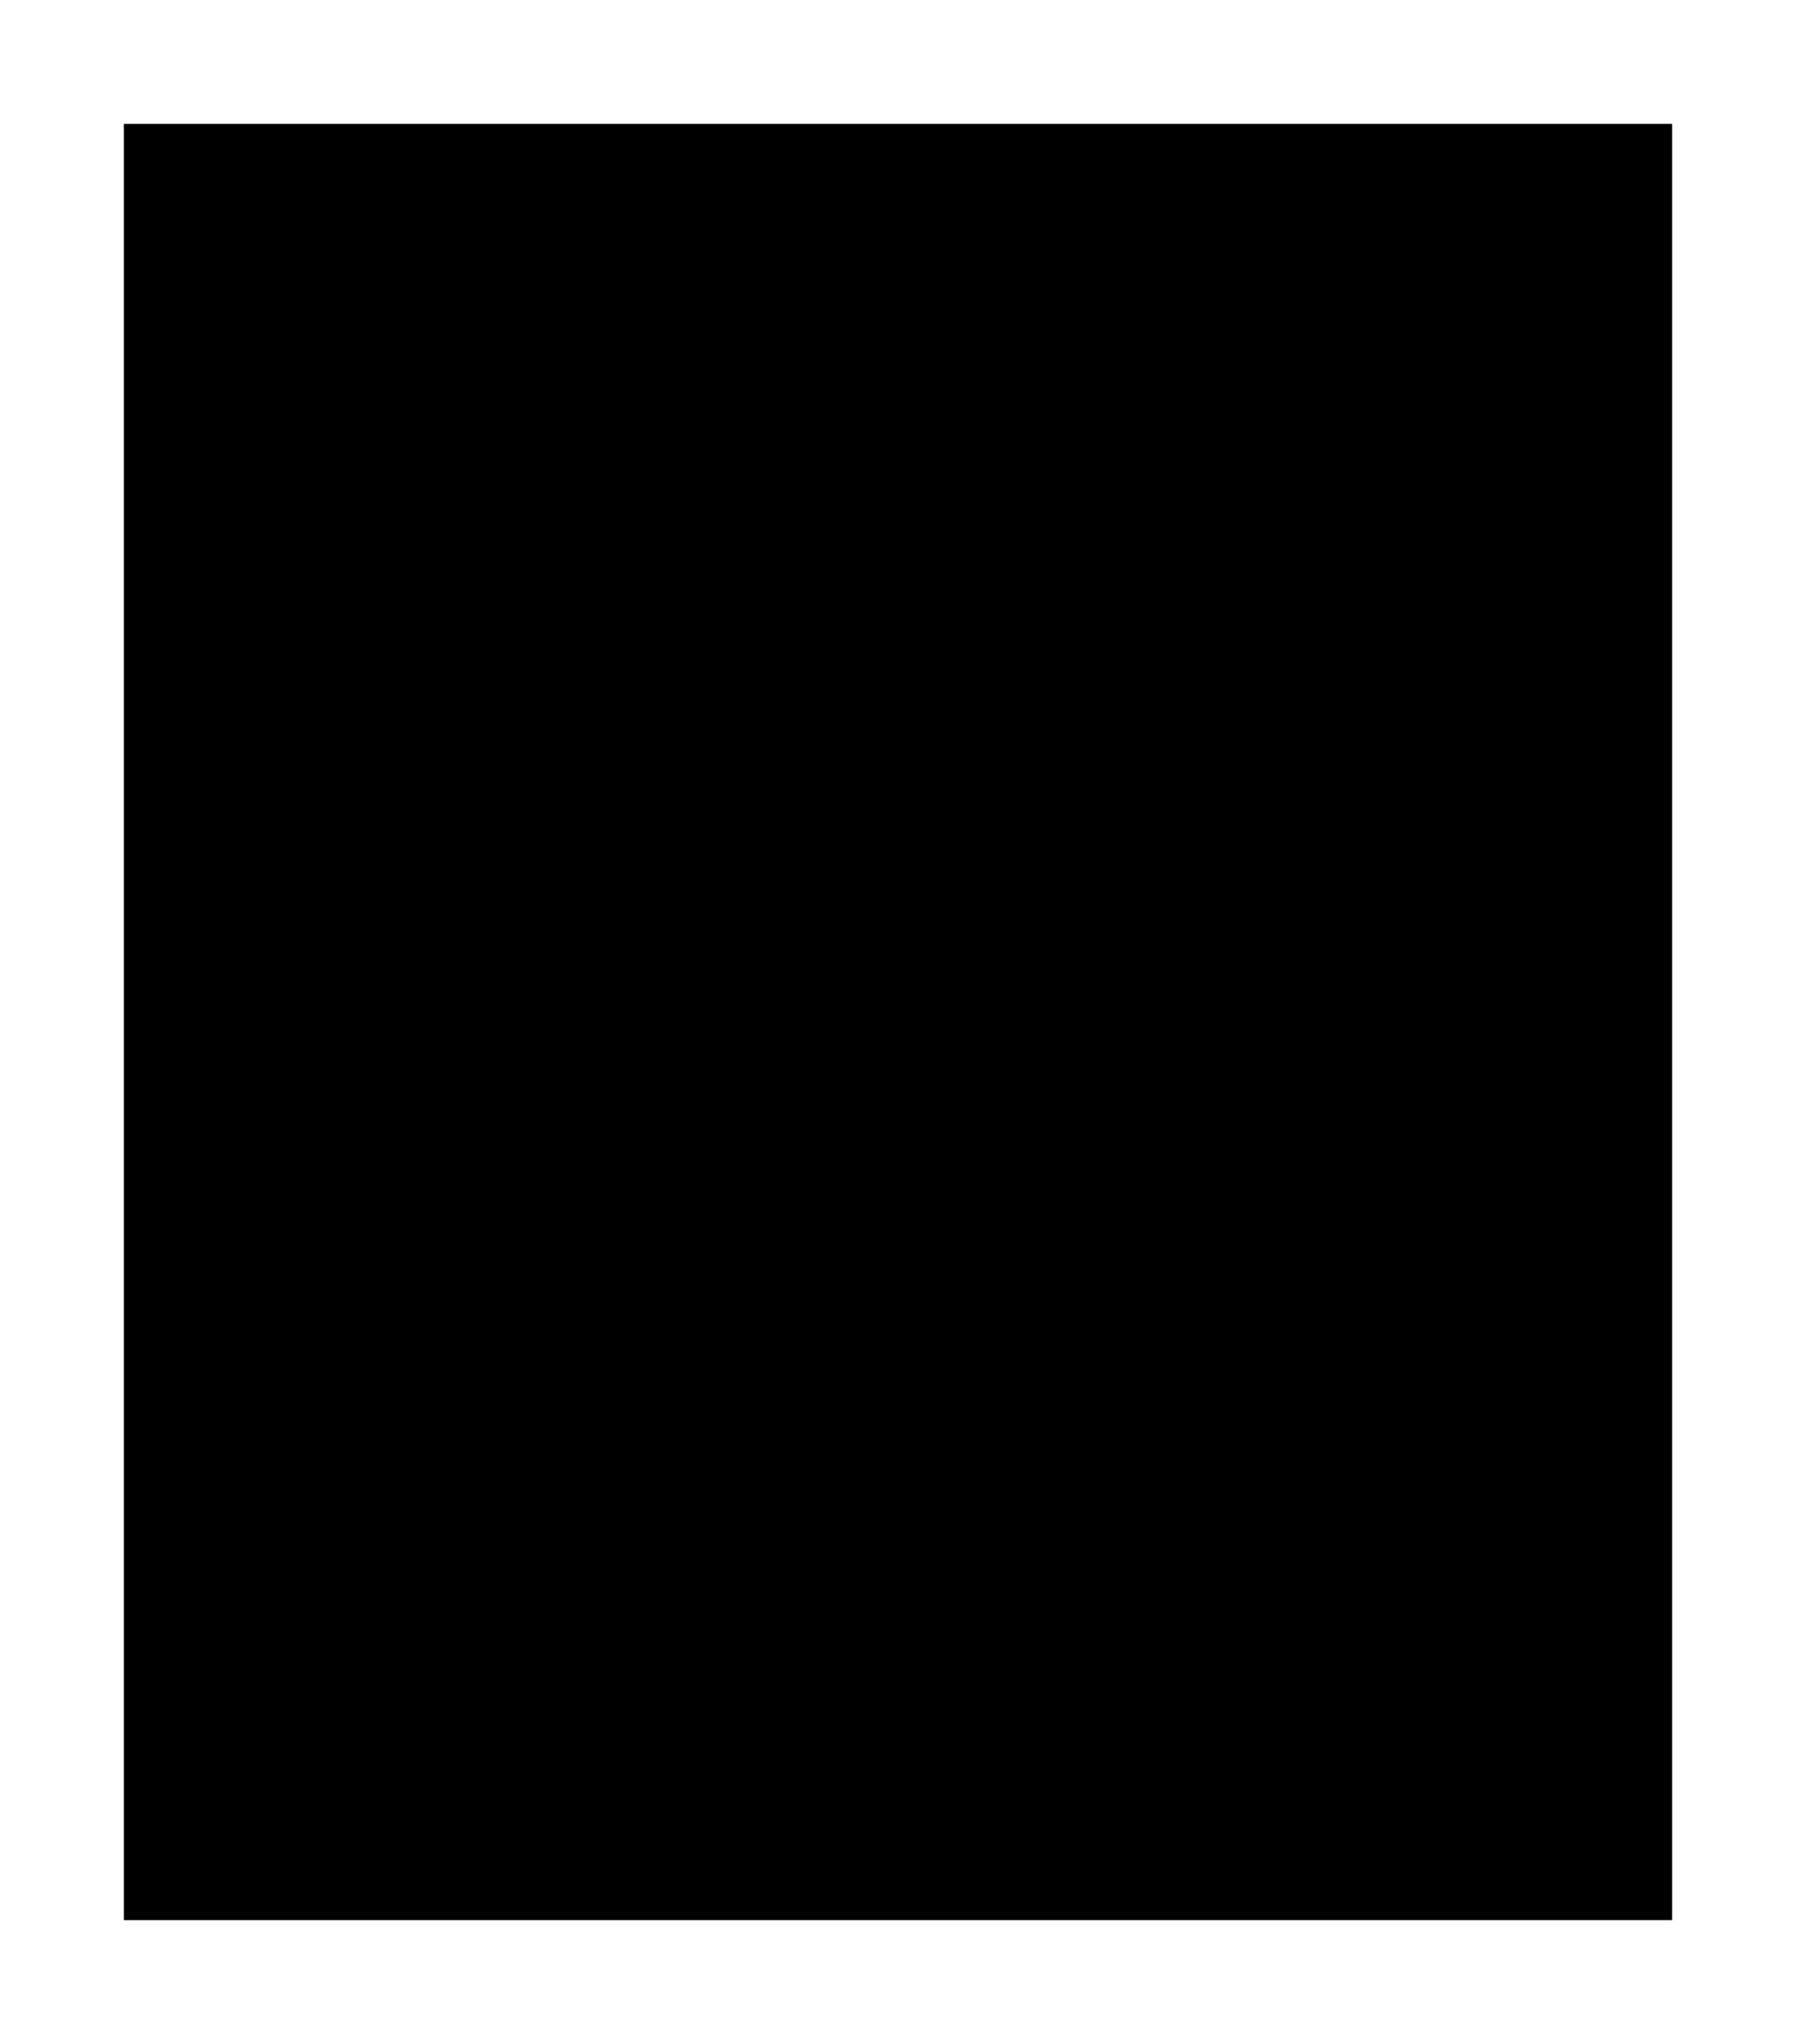
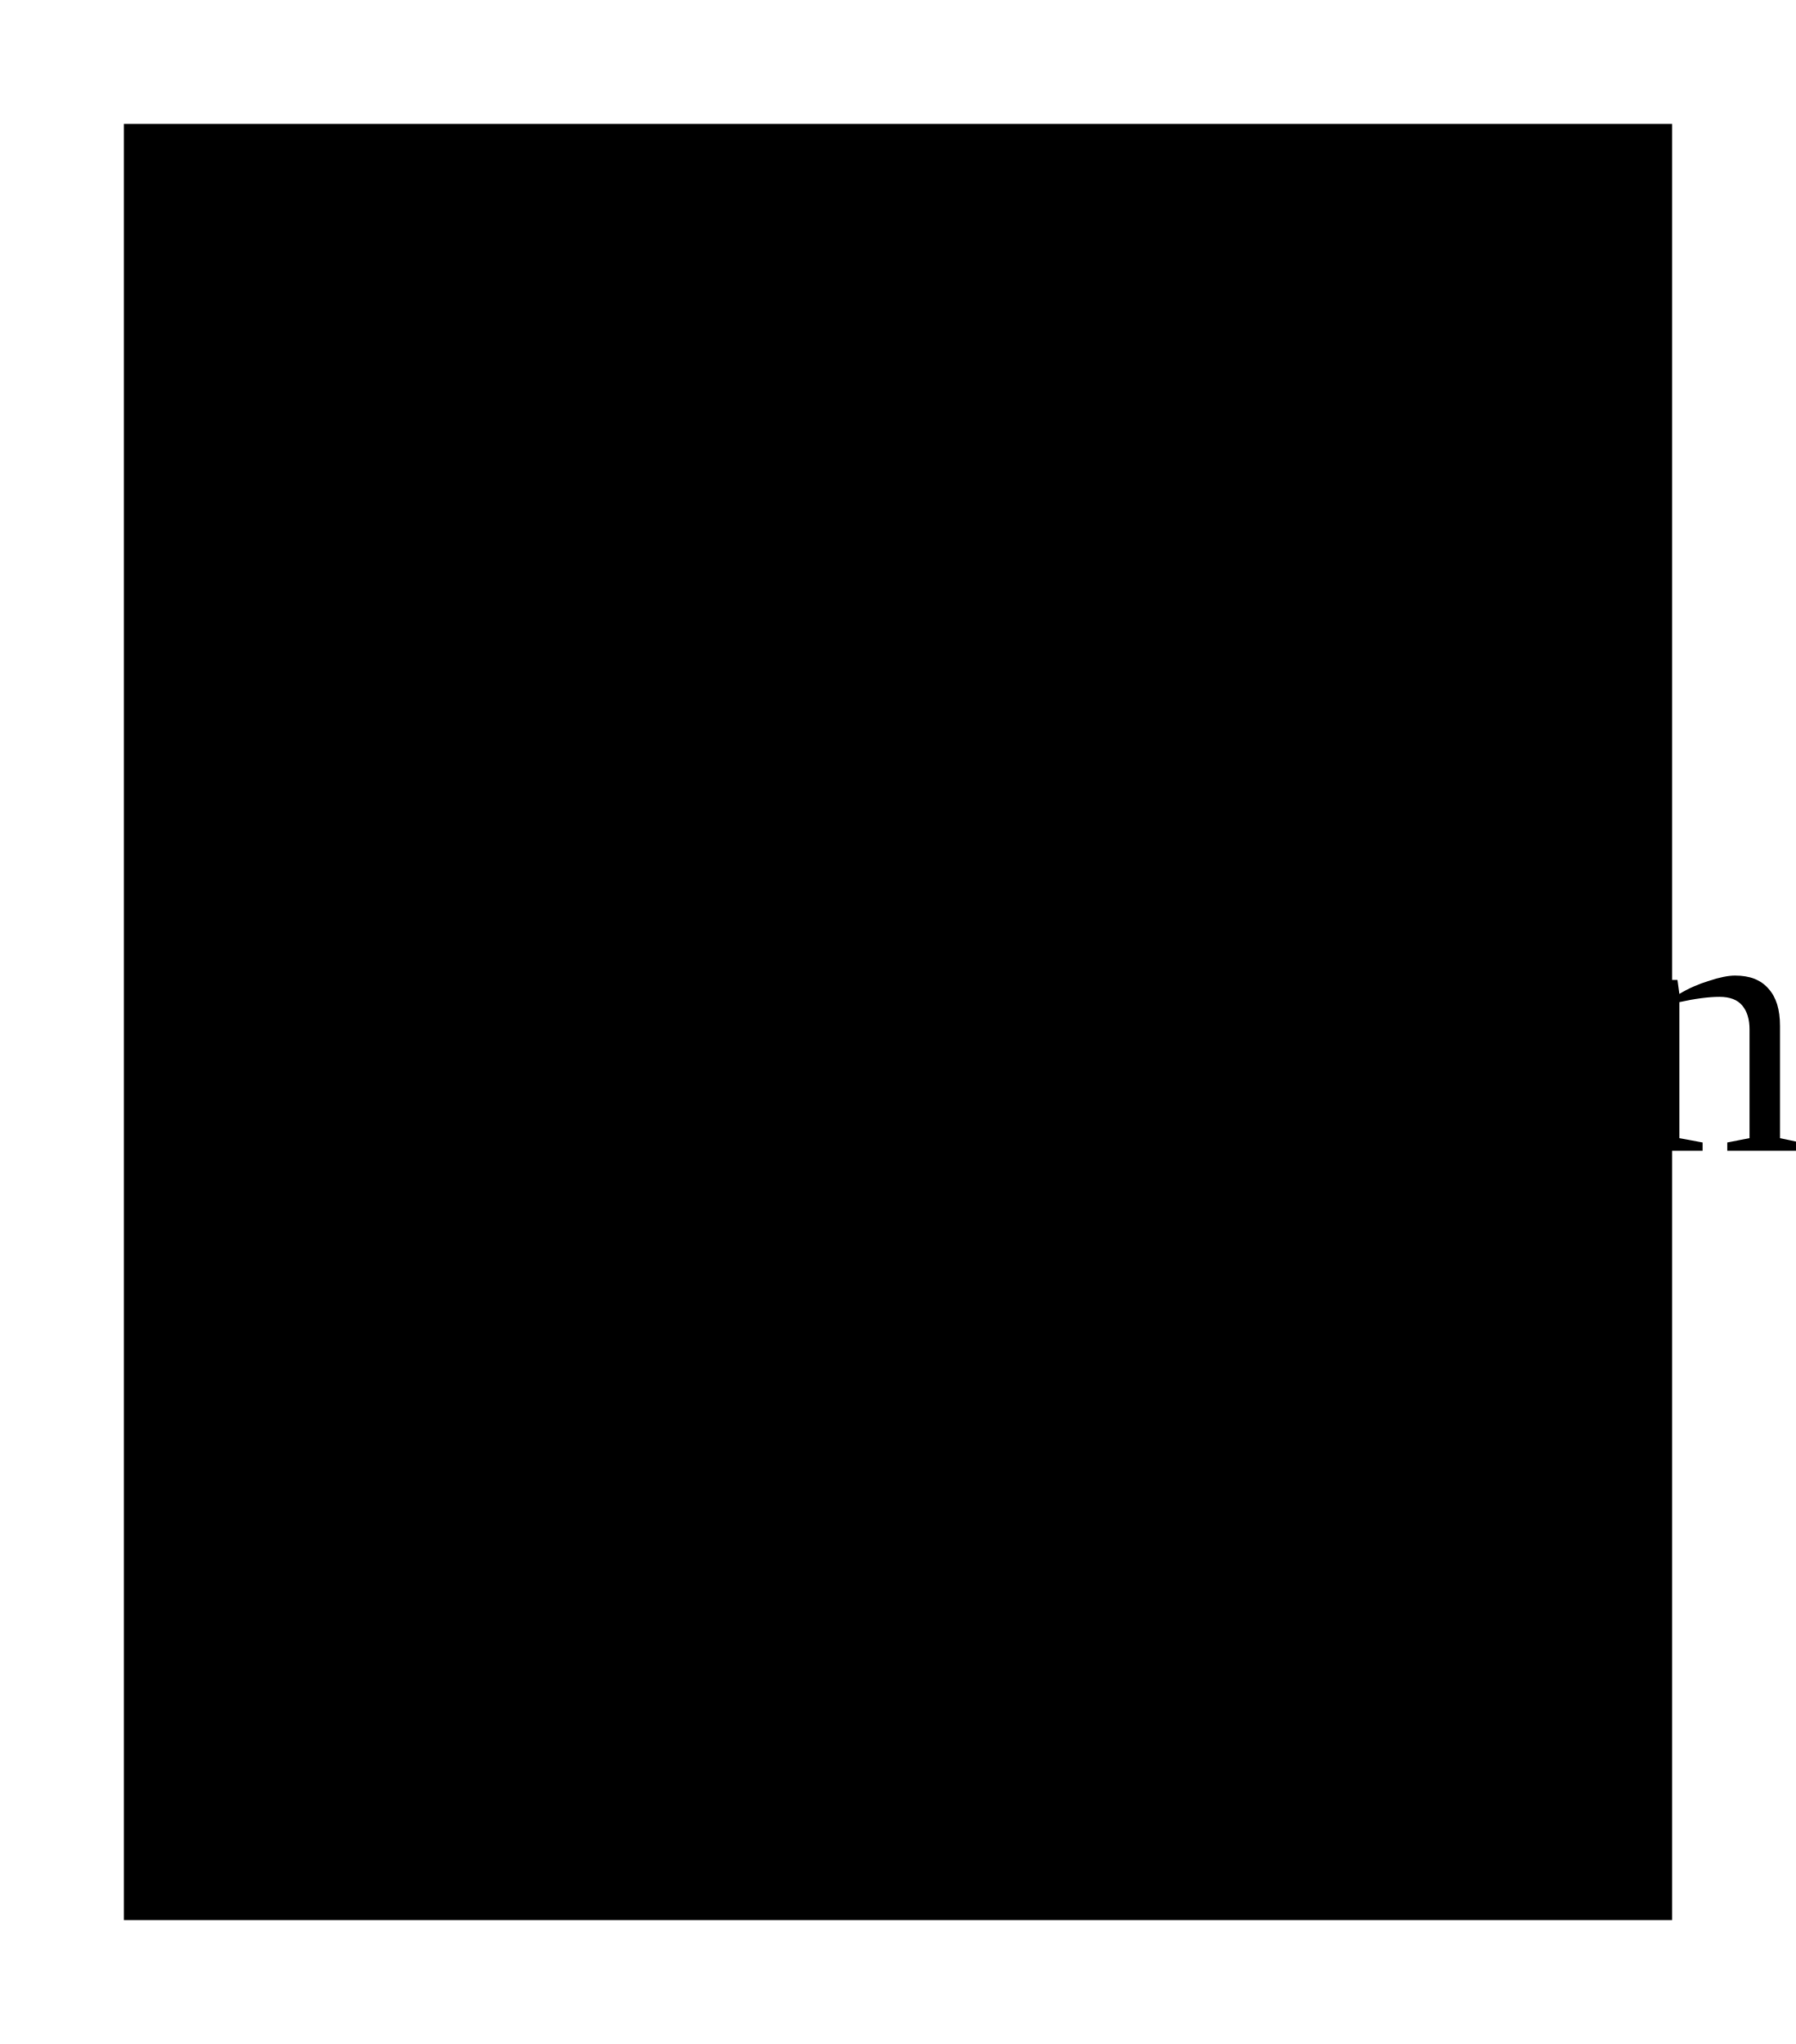
<svg xmlns="http://www.w3.org/2000/svg" viewBox="148 47 58 66">
  <g id="rooms">
-     <path id="niski-parter-bez-numeru-1" class="room" data-room-id="bez-numeru-1" data-level="niski-parter" data-name="Pomieszczenie bez opisu" fill-rule="evenodd" clip-rule="evenodd" d="M152,51 L202,51 L202,109 L152,109 Z" />
+     <path id="niski-parter-bez-numeru-1" class="room" data-room-id="bez-numeru-1" data-level="niski-parter" data-name="kuchnia" fill-rule="evenodd" clip-rule="evenodd" d="M152,51 L202,51 L202,109 L152,109 Z" />
  </g>
-   <g id="labels" />
+   <g id="labels">
+     <text class="room-label">
+       <tspan x="177" y="84.16" class="label-name">kuchnia</tspan>
+     </text>
+   </g>
</svg>
